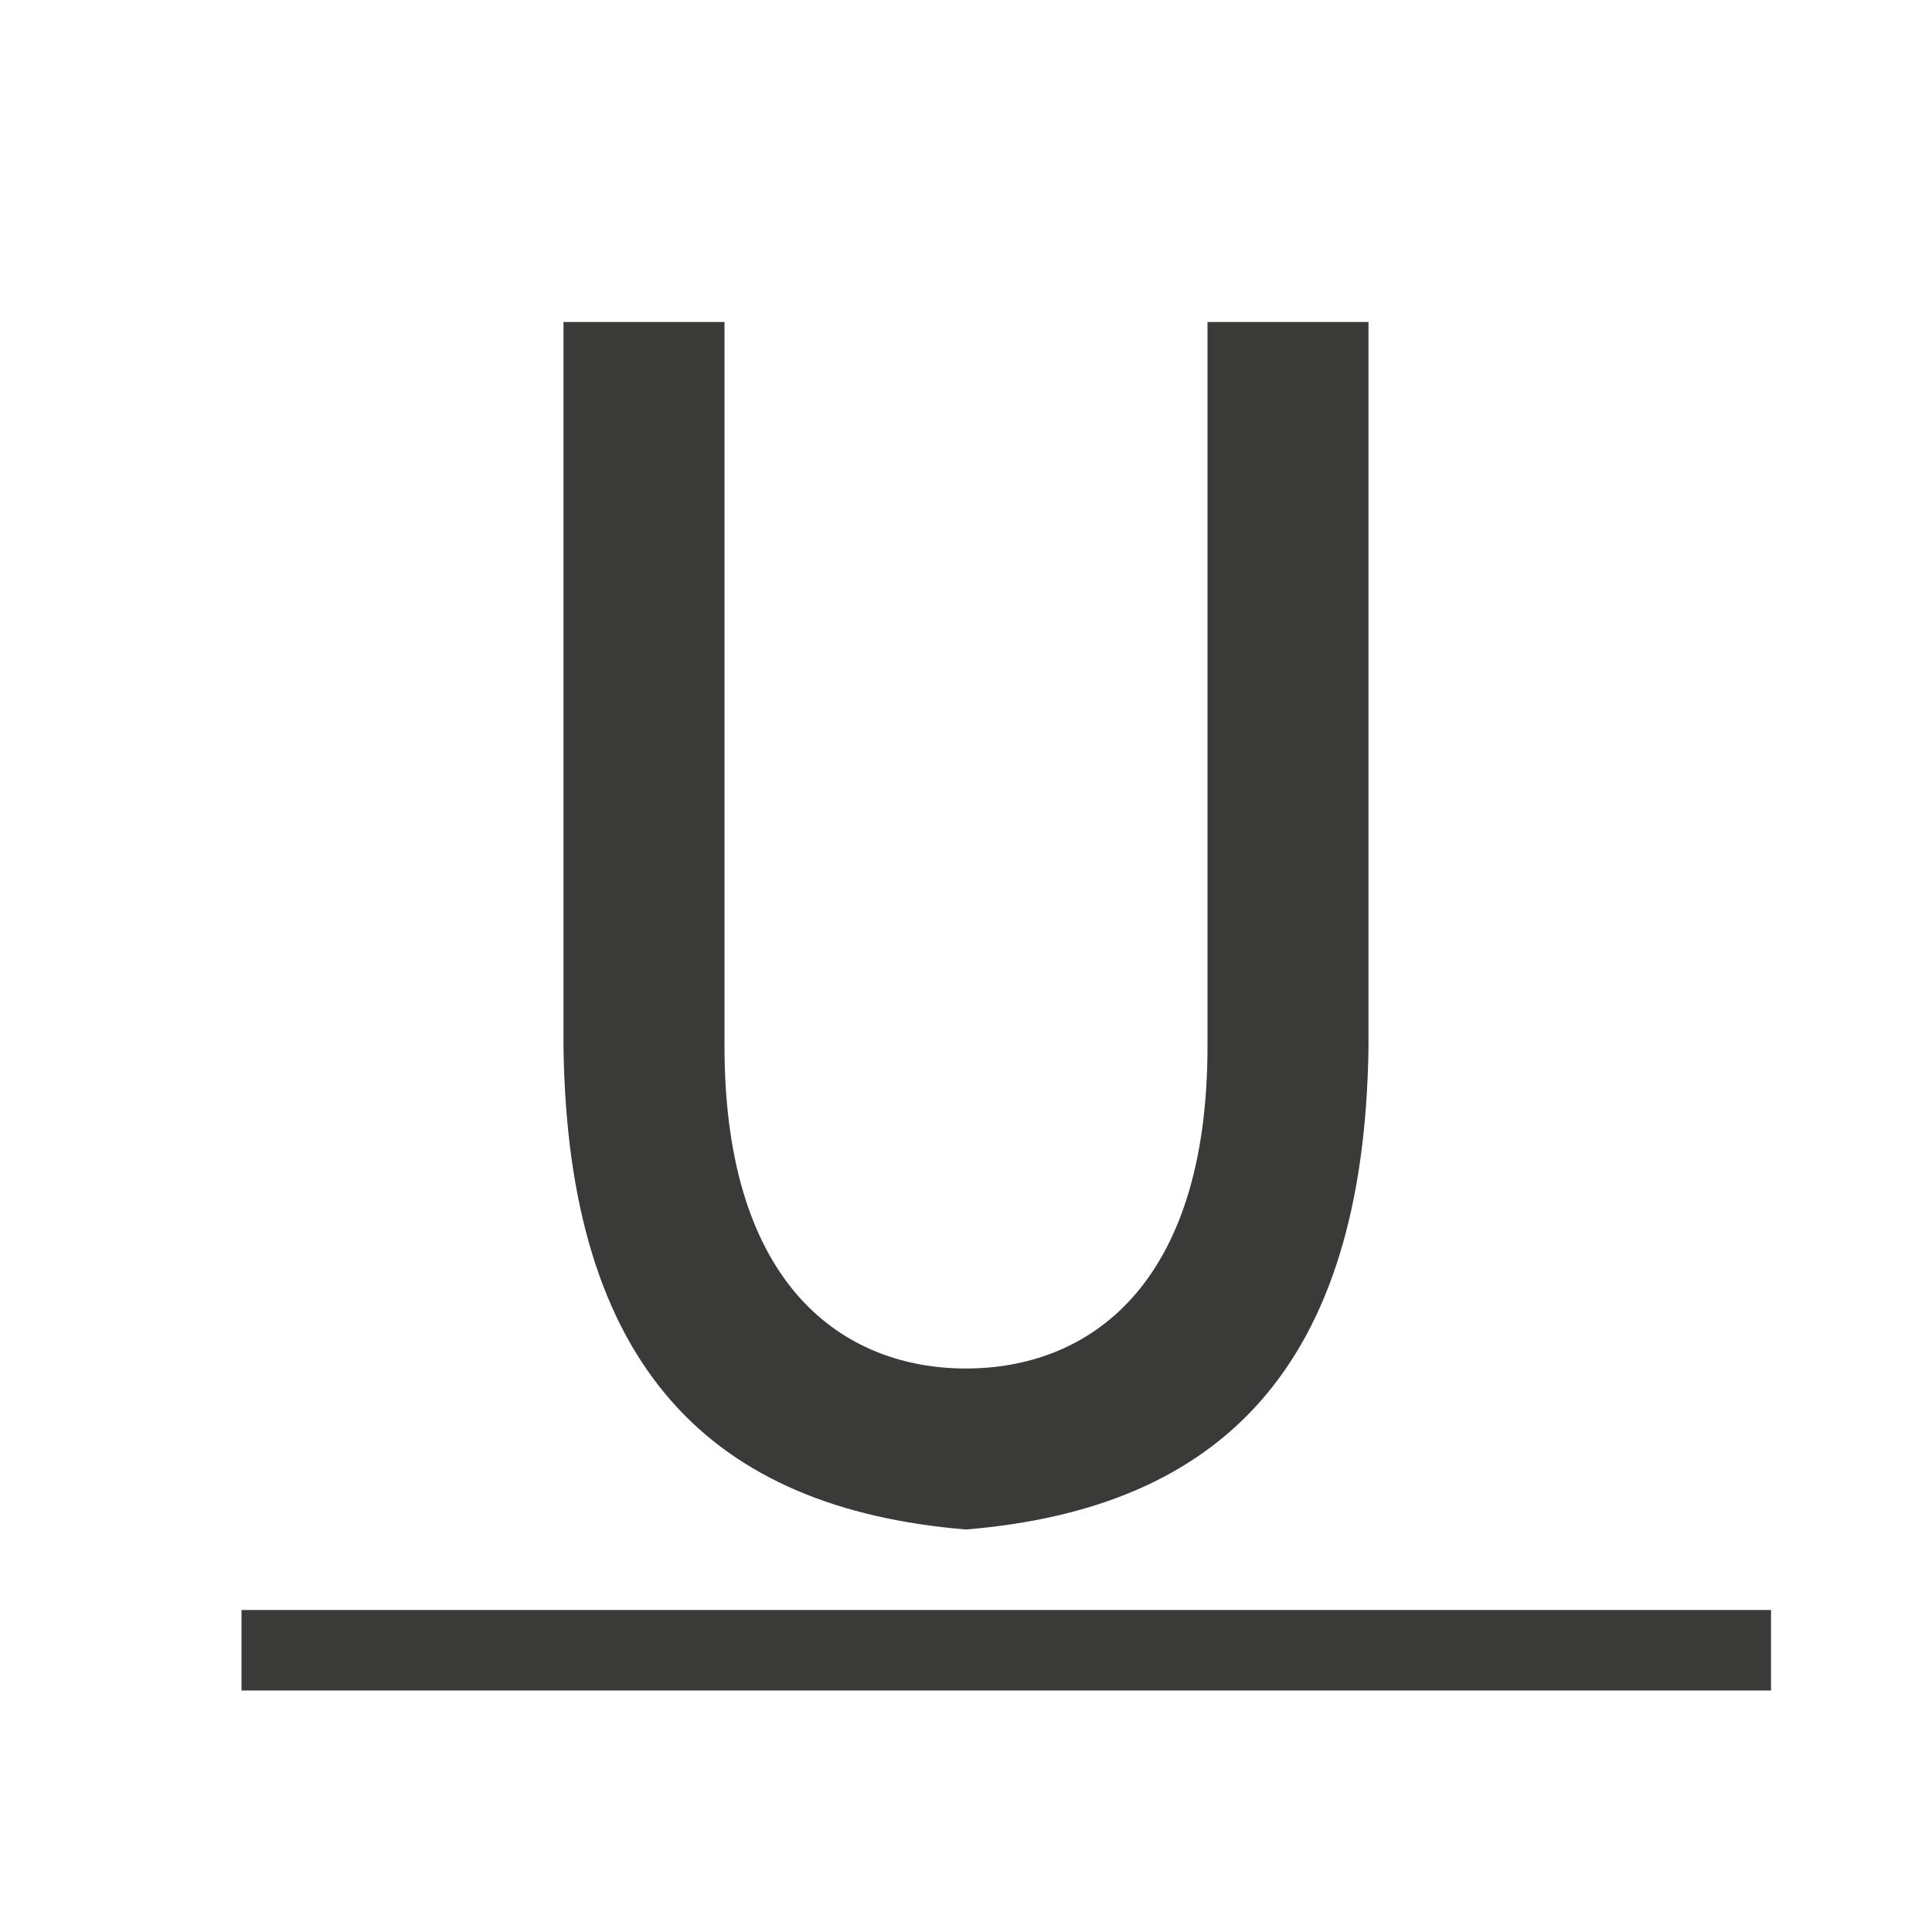
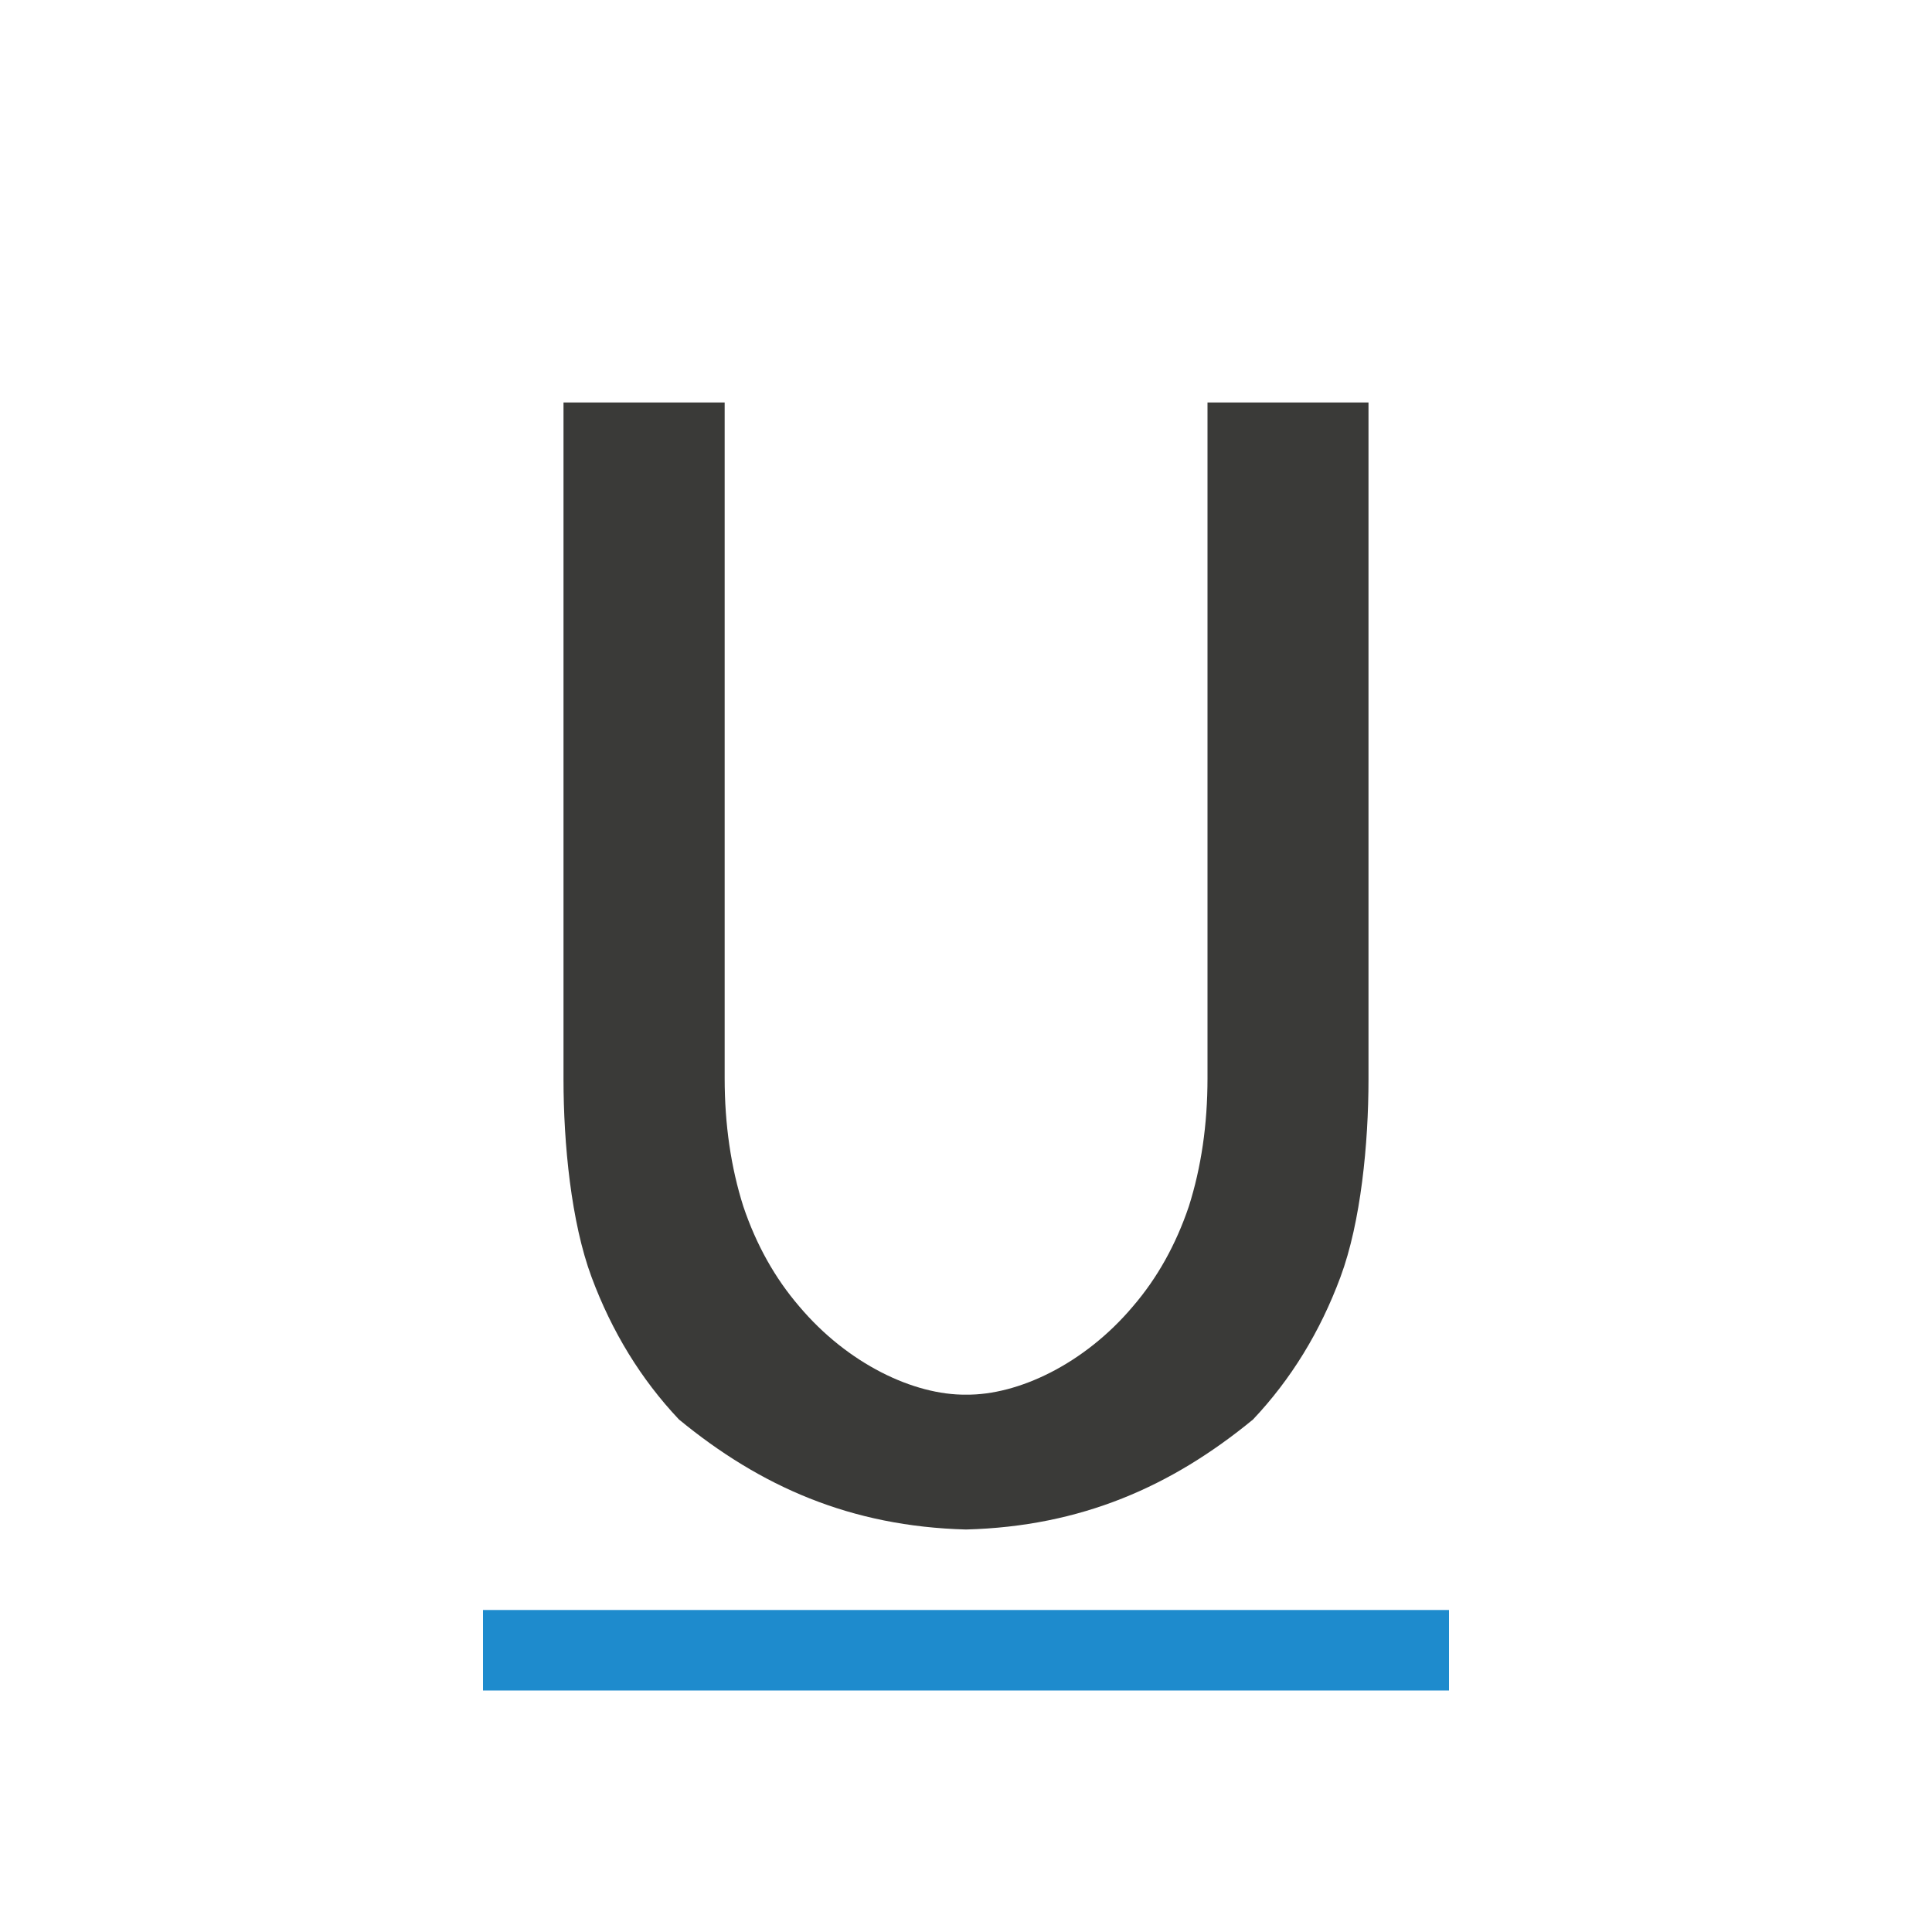
<svg xmlns="http://www.w3.org/2000/svg" viewBox="0 0 24 24">
-   <g fill="#3a3a38">
-     <path d="m3 20h19v1h-19z" />
-     <path d="m7 4v9.008c.054 3.993 1.851 5.731 5 5.992 3.149-.261 4.946-1.999 5-5.992v-9.008h-2v8.996c0 3.004-1.5 4.004-3 4.004s-3-1-3-4.004v-8.996z" fill="#3a3a38" transform="scale(1)" />
-   </g>
+   <path d="m4 20h16v1h-16z" fill="#1e8bcd" stroke-width=".918" transform="matrix(.75 0 0 1 3 0)" />
+   <path d="m7 5v8.406c0 .801.095 1.776.348 2.457.253.681.615 1.271 1.086 1.77 1.011.832 2.133 1.329 3.566 1.367 1.433-.038 2.555-.536 3.566-1.367.471-.499.833-1.088 1.086-1.77.253-.681.348-1.656.348-2.457v-8.406h-2v8.395c0 .576-.078 1.107-.232 1.592-.162.478-.393.891-.695 1.242-.602.714-1.424 1.103-2.072 1.096-.648.007-1.47-.382-2.072-1.096-.302-.351-.534-.765-.695-1.242-.154-.485-.232-1.016-.232-1.592v-8.395z" fill="#3a3a38" />
</svg>
